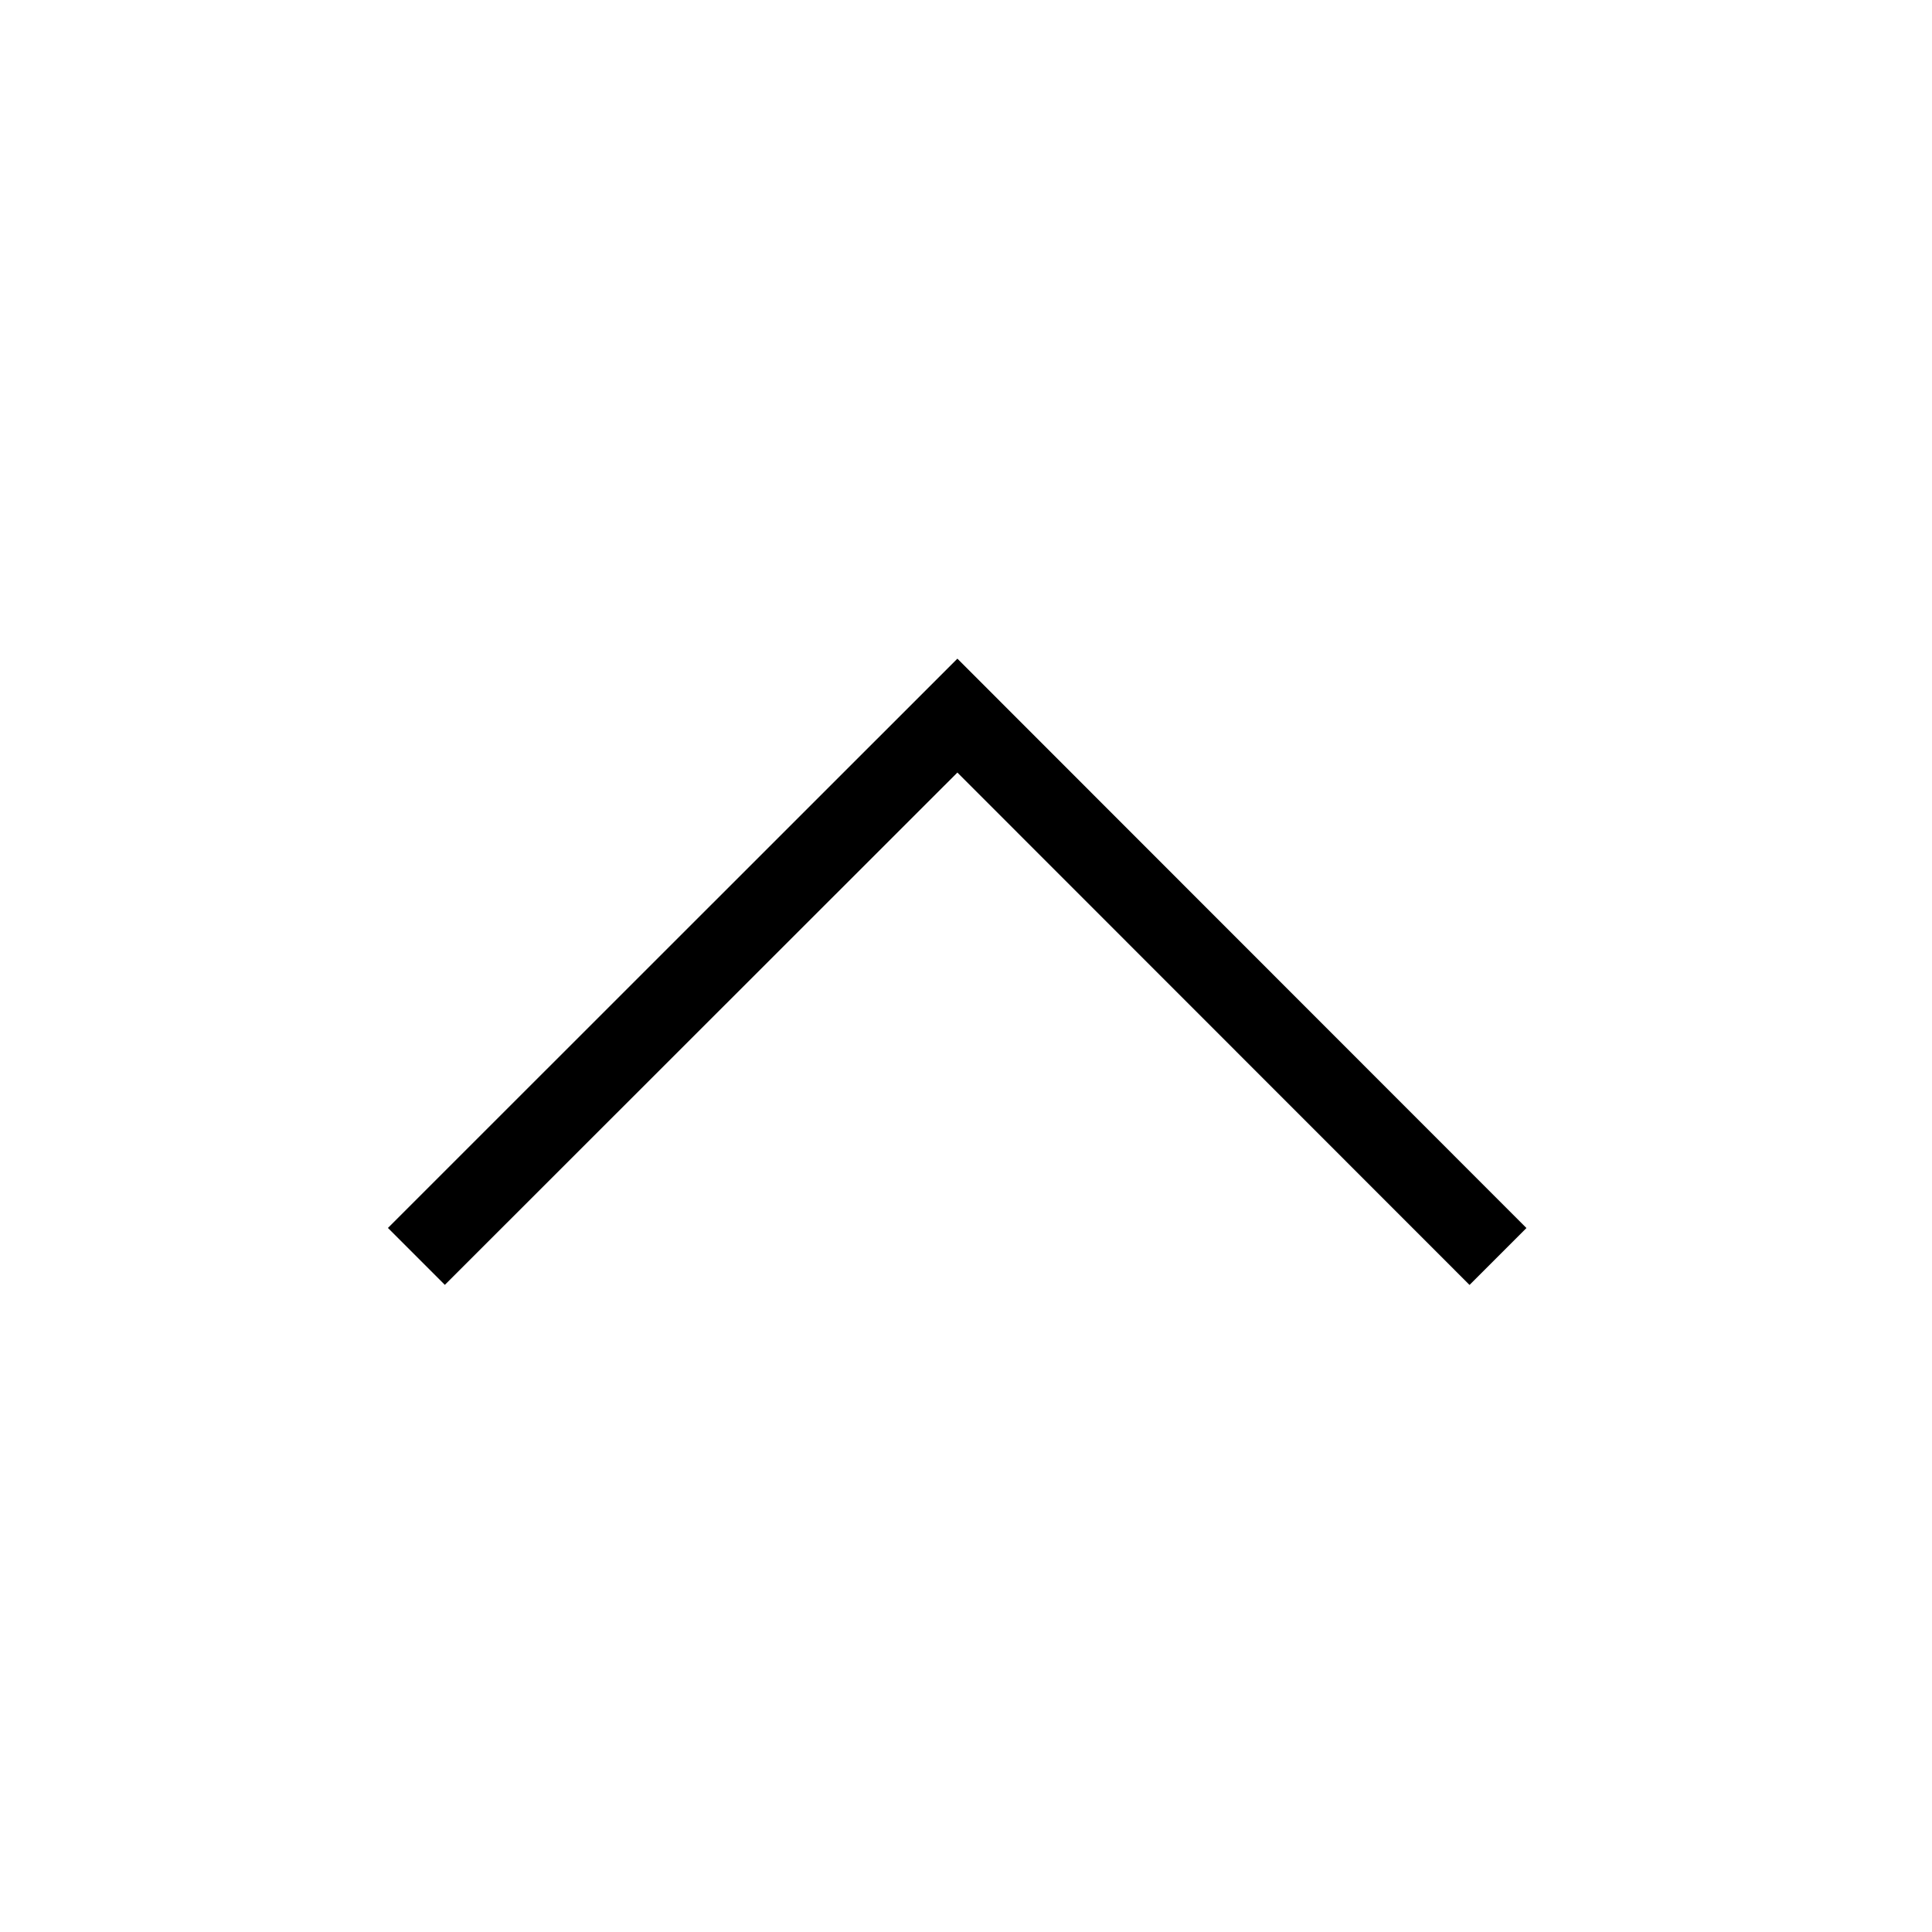
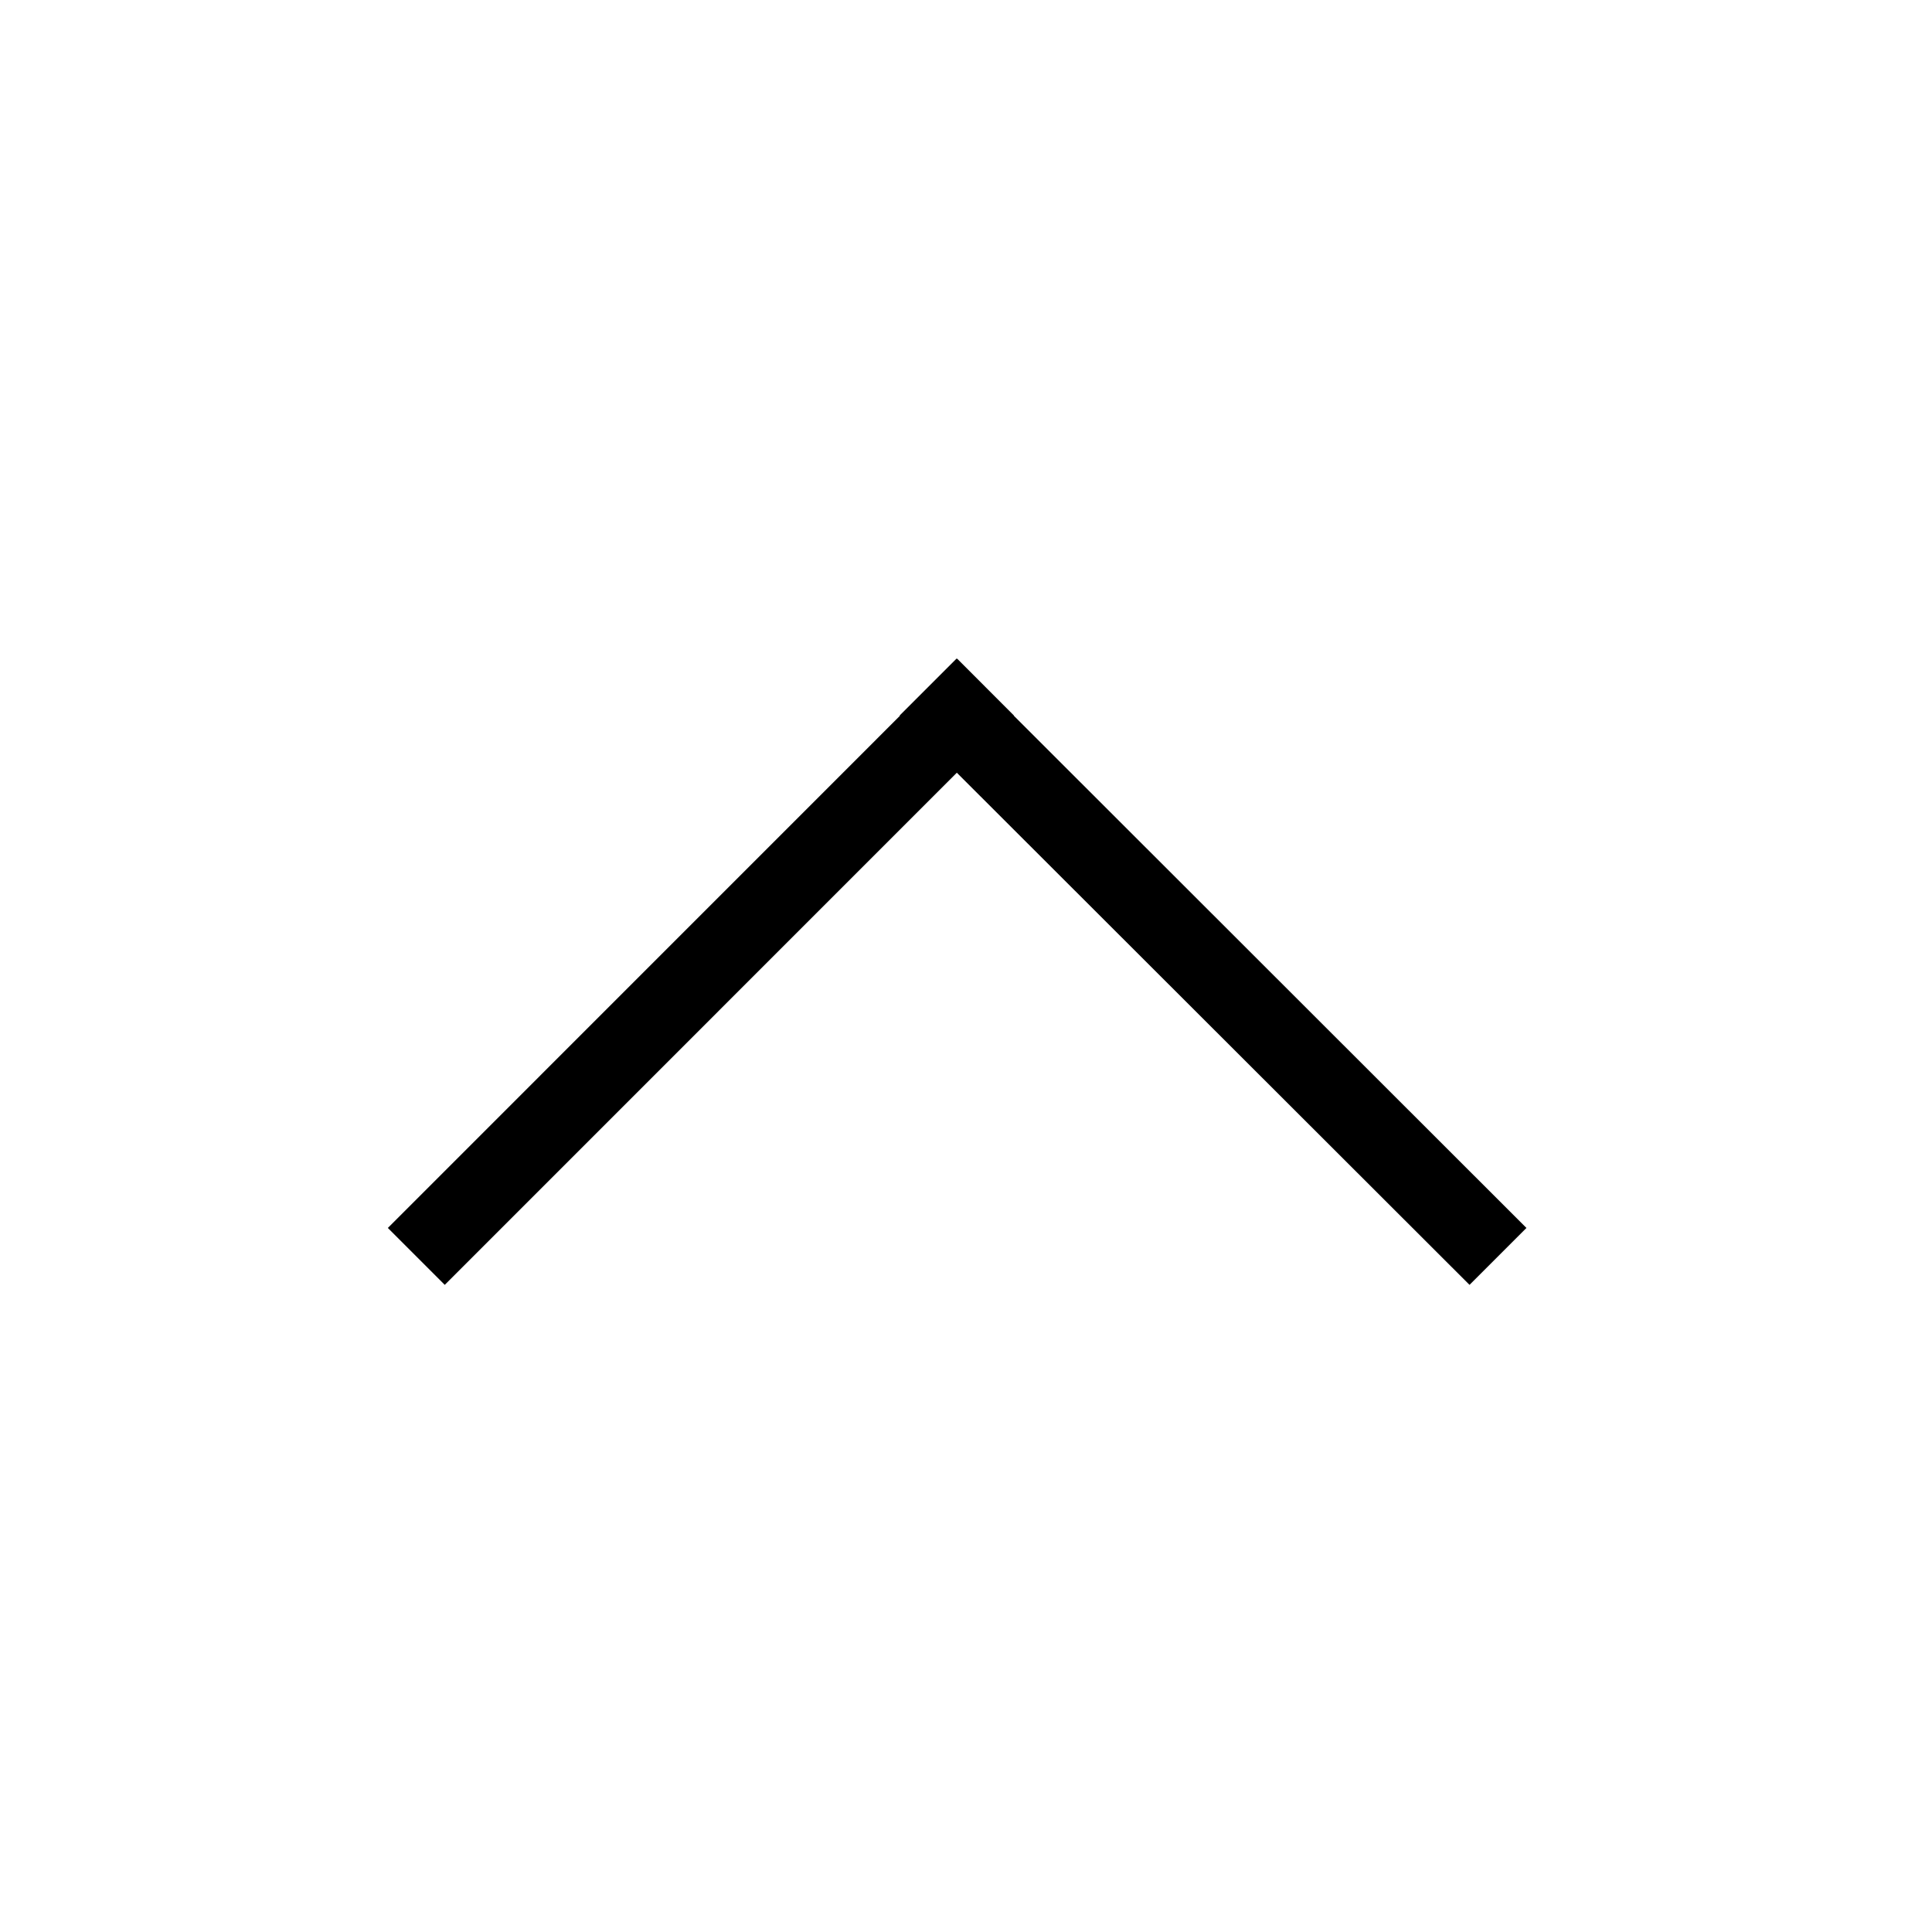
<svg xmlns="http://www.w3.org/2000/svg" width="24" height="24" viewBox="0 0 24 24">
-   <path fill-rule="evenodd" d="M15.073,5 L15.78,5.707 L9.415,12.069 L15.779,18.436 L15.072,19.143 L8.707,12.776 L8,12.069 L15.073,5 Z" transform="rotate(90 11.89 12.072)" />
+   <path fill-rule="evenodd" d="M11.883,8.181 L11.887,8.184 L11.89,8.182 L12.597,8.89 L12.594,8.891 L18.962,15.254 L18.255,15.961 L11.886,9.599 L5.525,15.961 L4.818,15.254 L11.179,8.892 L11.176,8.888 L11.883,8.181 Z" />
</svg>
